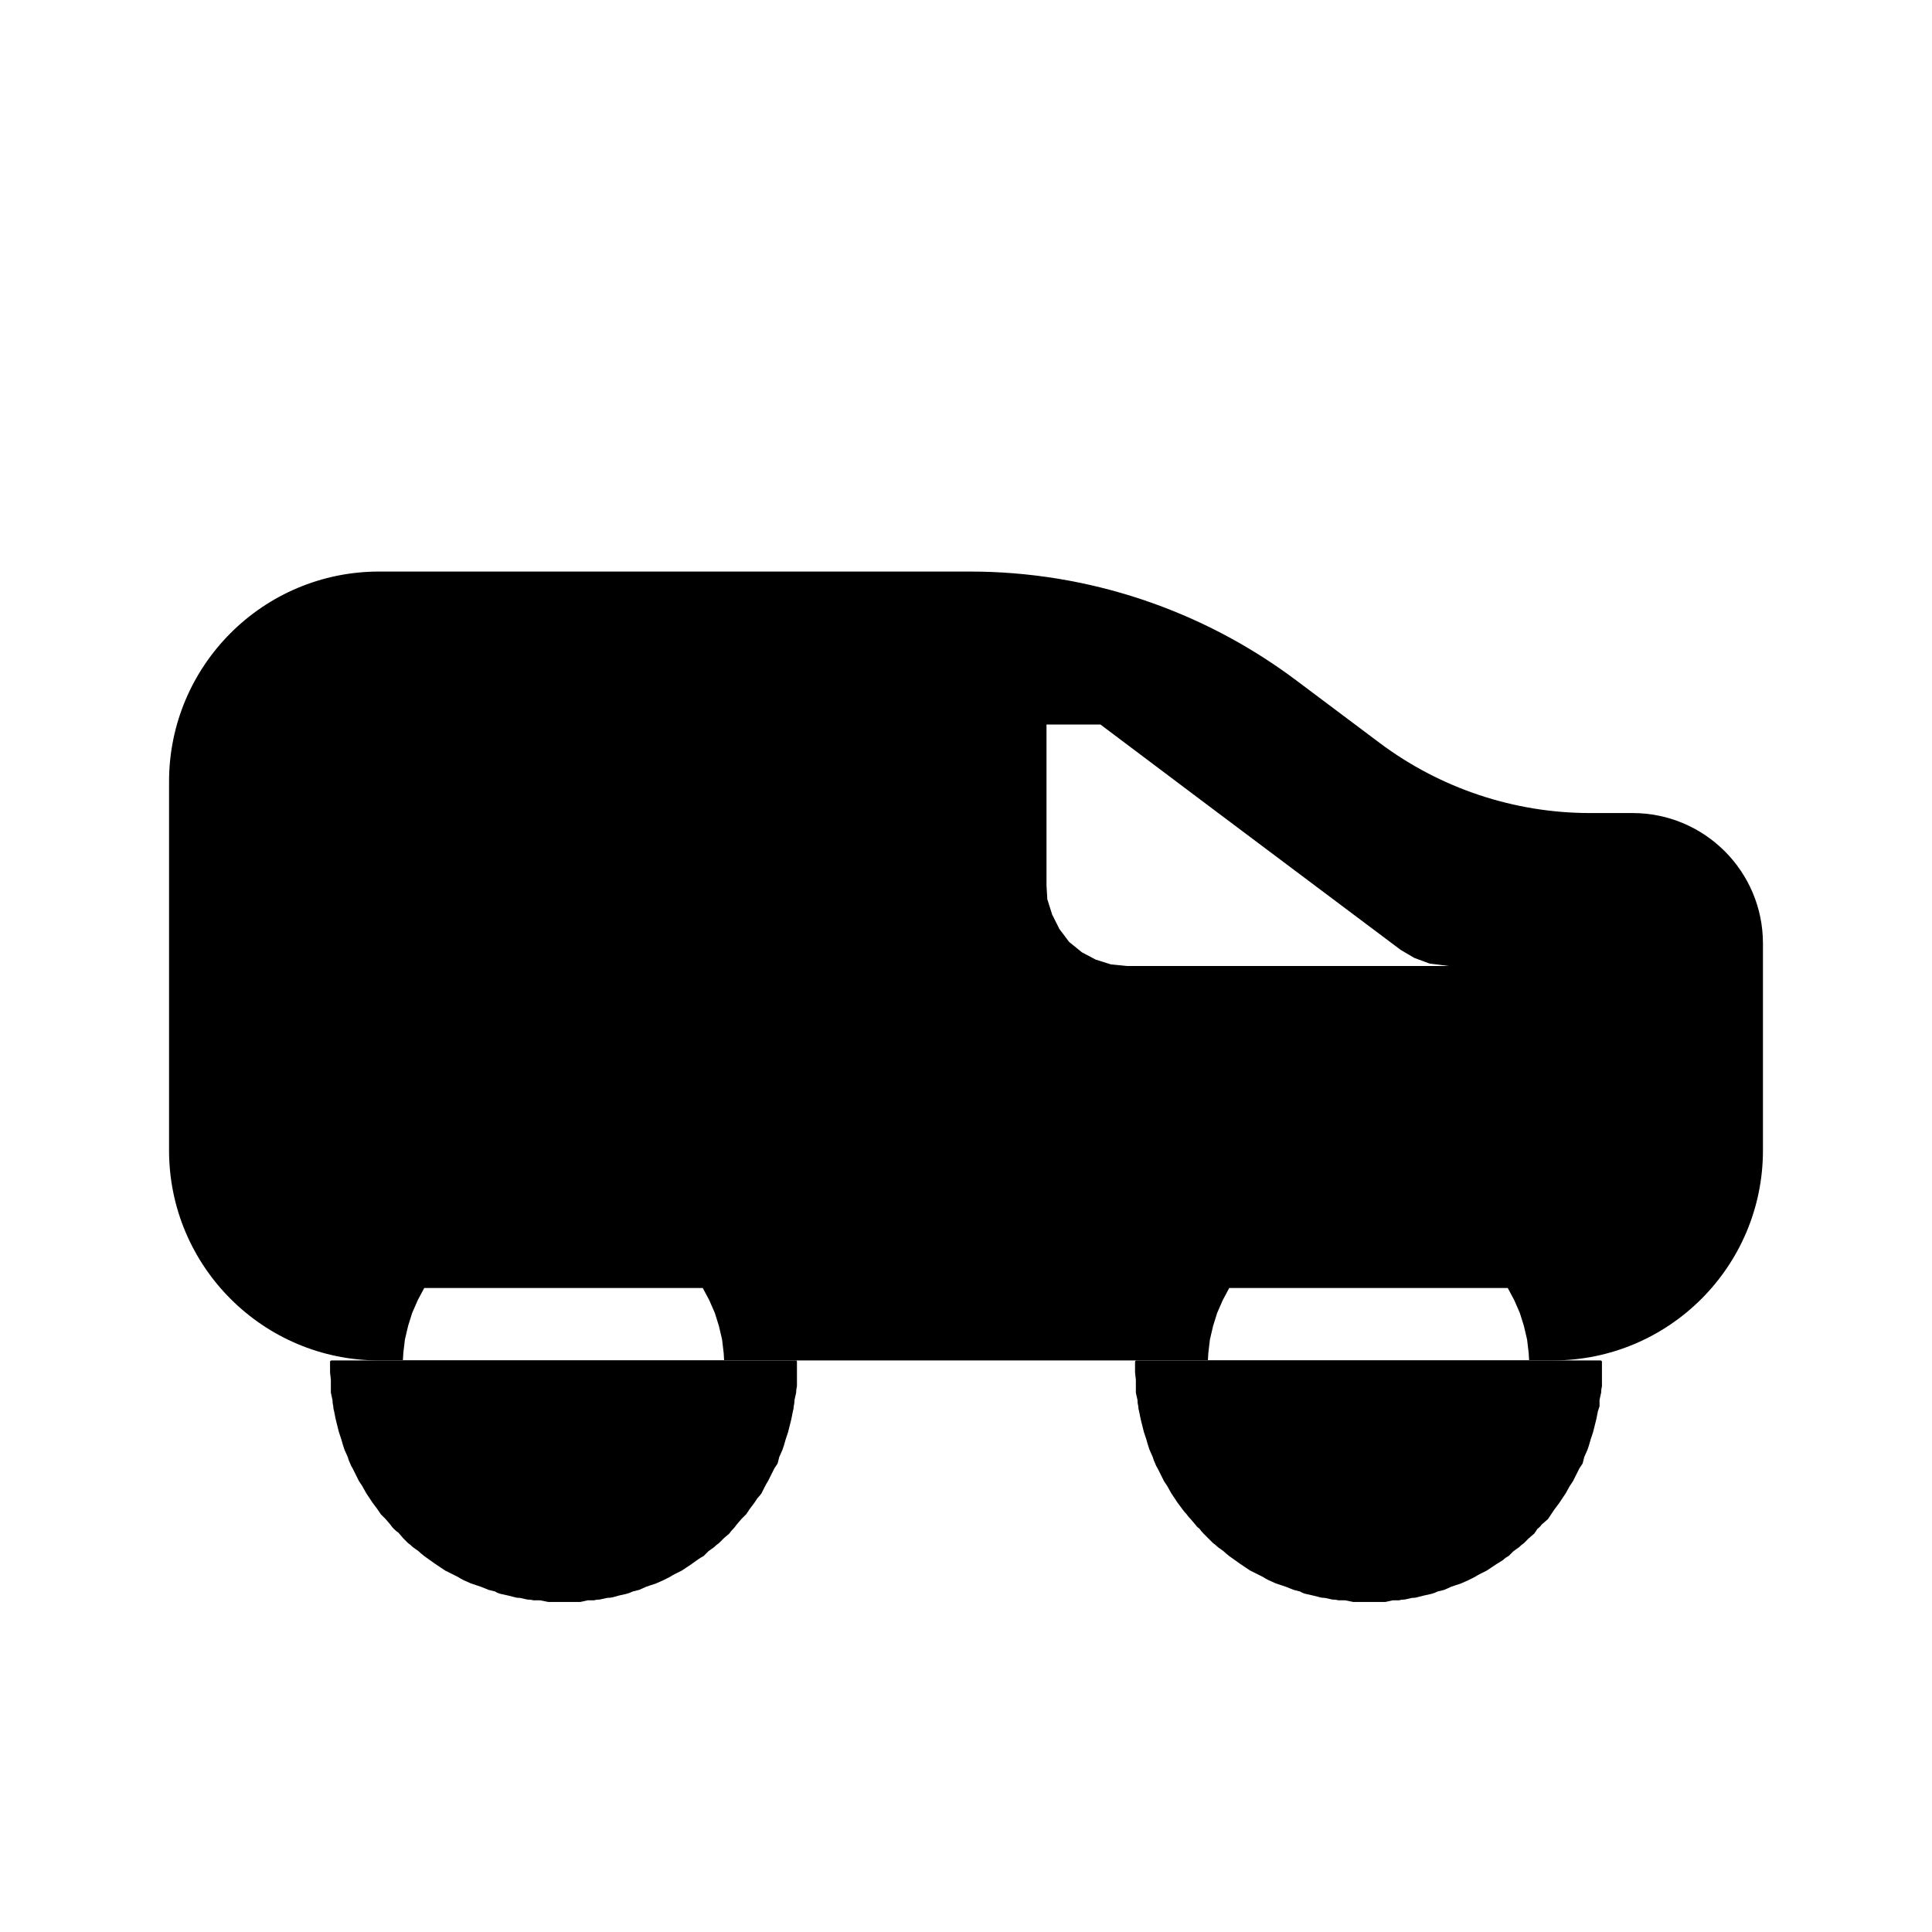
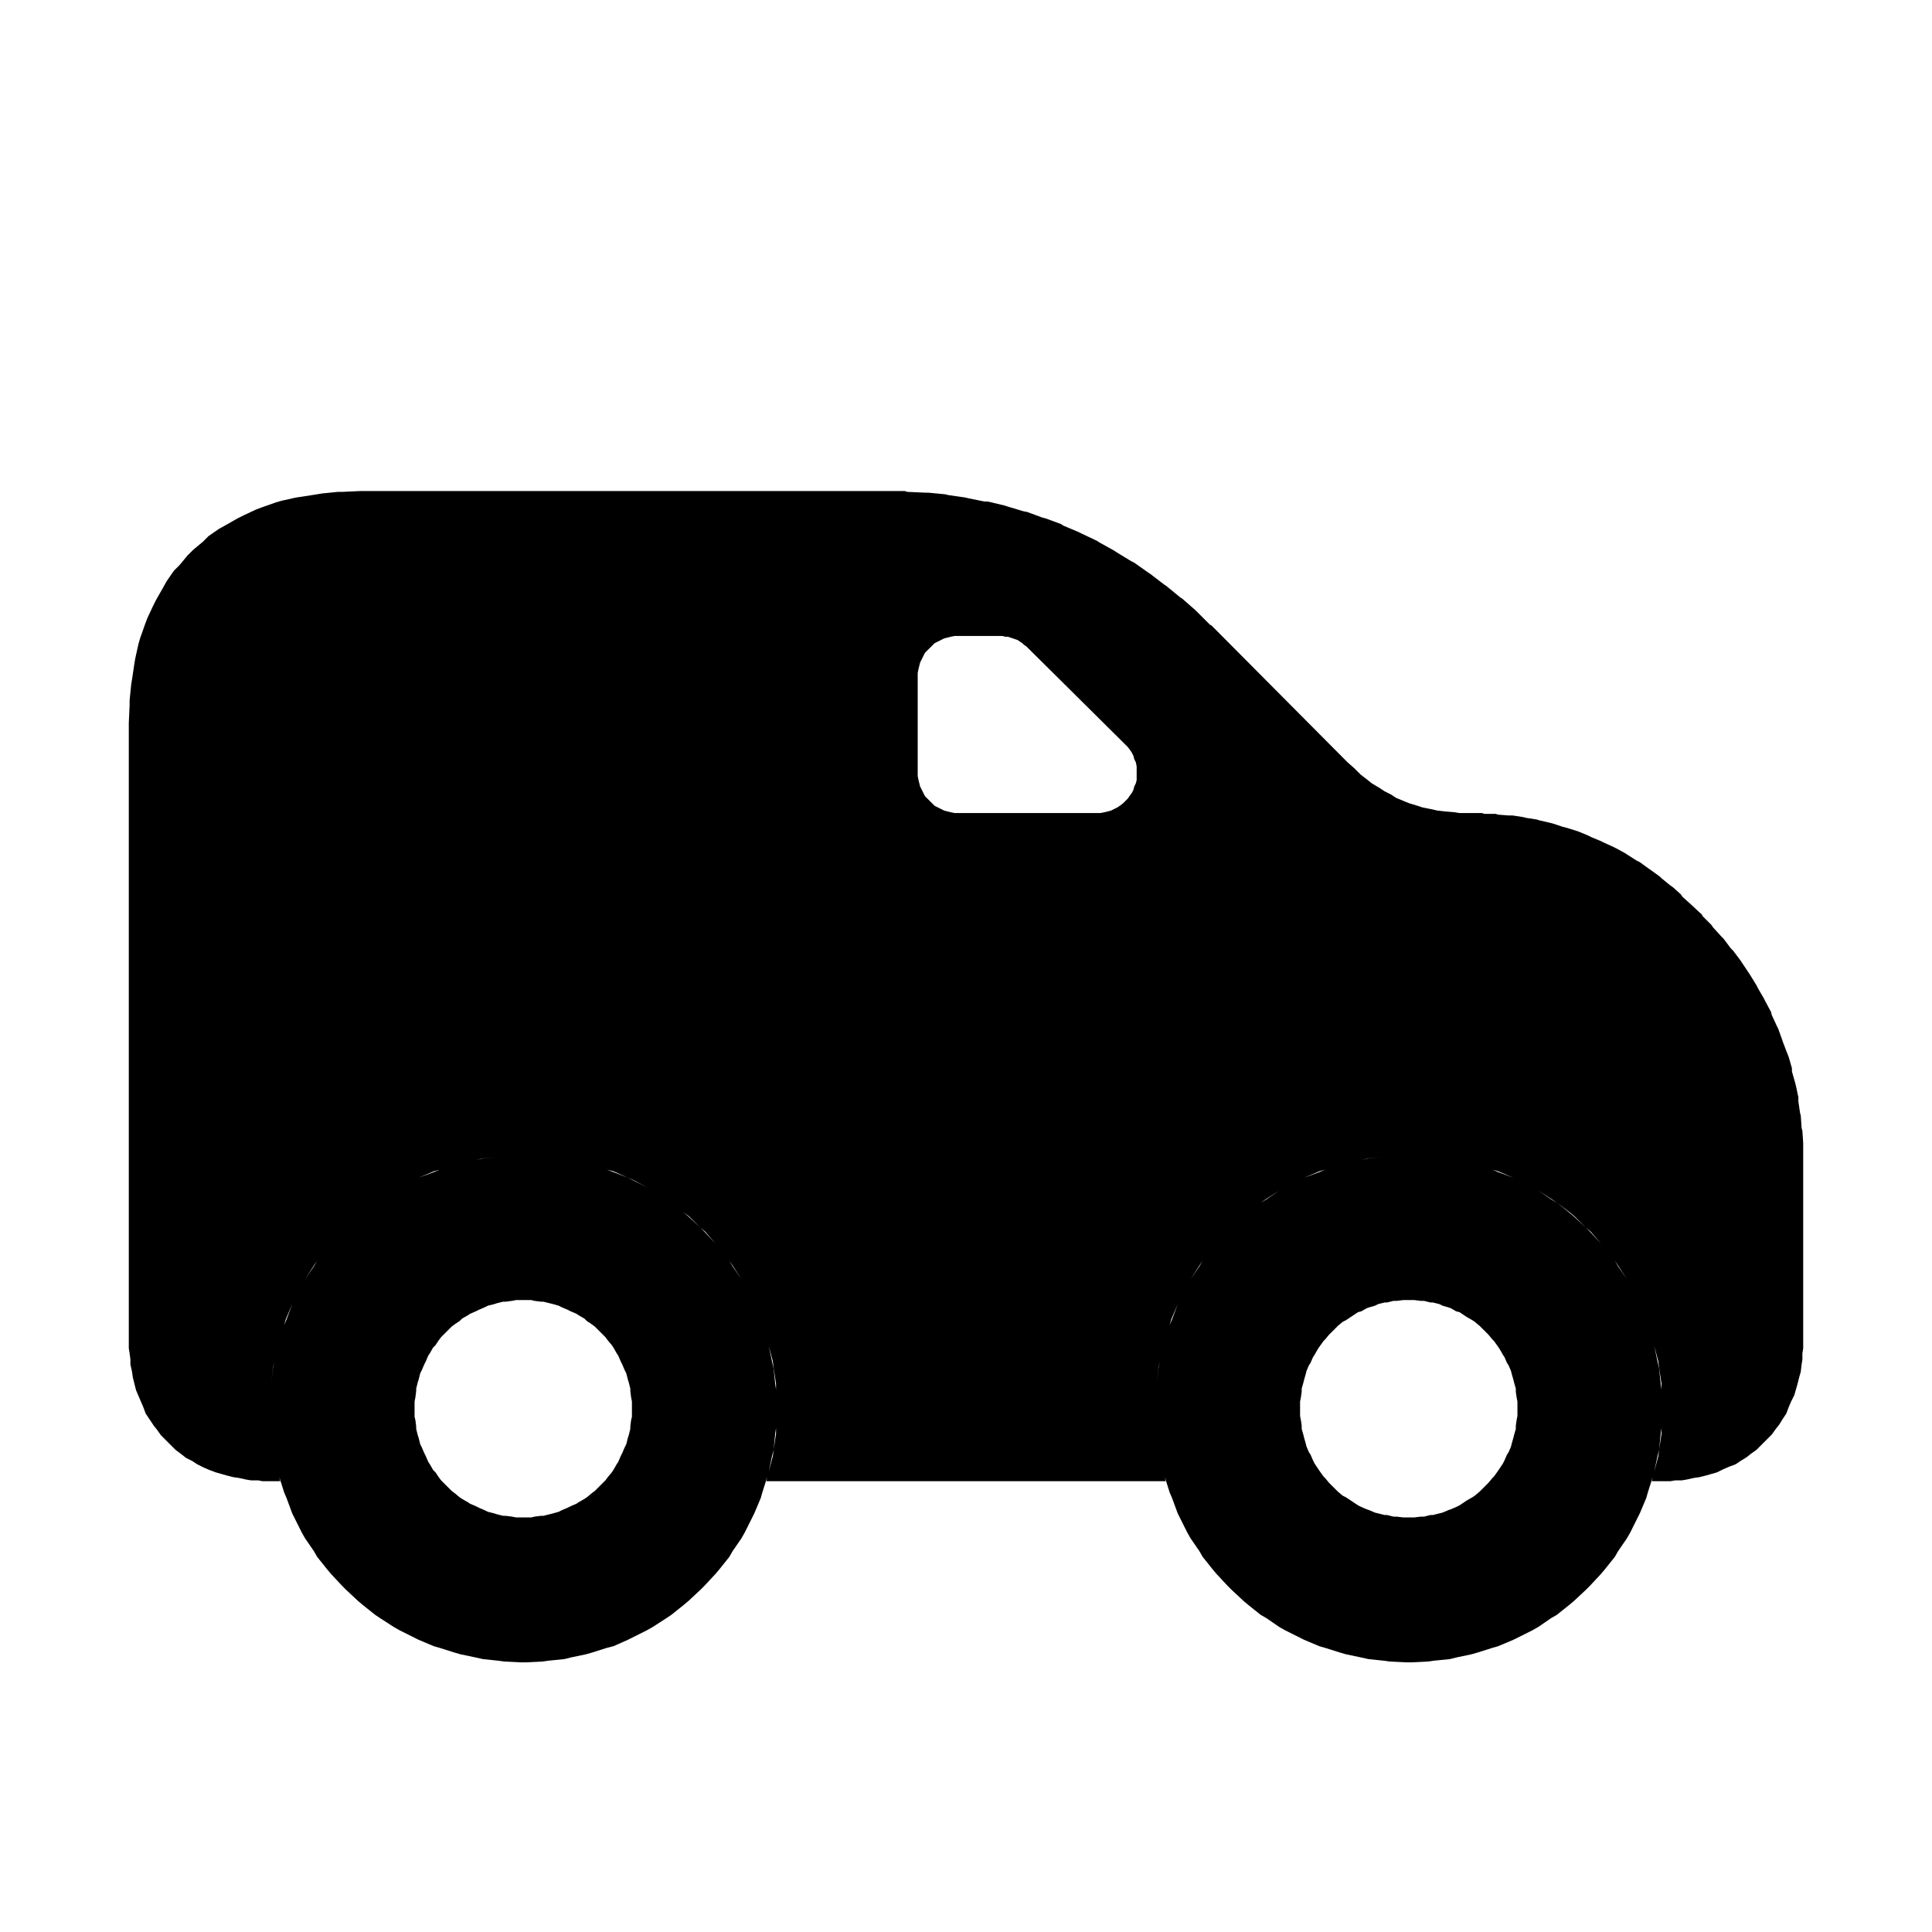
<svg xmlns="http://www.w3.org/2000/svg" viewBox="0 0 24 24" width="20" height="20" fill="currentColor">
-   <path fill-rule="evenodd" d="M2.1 14.29L2.1 9.71A2.61 2.61 0 0 1 4.71 7.1L12.05 7.1A6.75 6.75 0 0 1 16.1 8.45L17.14 9.23A4.36 4.36 0 0 0 19.75 10.1L20.28 10.1A1.62 1.62 0 0 1 21.9 11.72L21.9 14.29A2.61 2.61 0 0 1 19.29 16.9L4.71 16.9A2.61 2.61 0 0 1 2.1 14.29Z M8.81 16.15L8.88 16.31L8.93 16.47L8.97 16.64L8.99 16.81L9 16.98L8.99 17.15L8.98 17.32L8.94 17.49L8.89 17.65L8.83 17.81L8.75 17.96L8.66 18.11L8.57 18.25L8.45 18.38L8.33 18.5L8.2 18.61L8.06 18.7L7.91 18.79L7.75 18.86L7.59 18.92L7.43 18.96L7.26 18.99L7.09 19L6.91 19L6.74 18.99L6.58 18.96L6.41 18.92L6.25 18.86L6.09 18.79L5.94 18.7L5.8 18.61L5.67 18.5L5.55 18.38L5.44 18.25L5.34 18.11L5.25 17.96L5.17 17.81L5.11 17.65L5.06 17.49L5.03 17.32L5.01 17.15L5 16.98L5.01 16.81L5.03 16.64L5.07 16.47L5.12 16.31L5.19 16.15L5.27 16L8.73 16ZM18.81 16.15L18.88 16.31L18.93 16.47L18.97 16.64L18.99 16.81L19 16.98L19 17.15L18.98 17.32L18.94 17.49L18.89 17.65L18.83 17.81L18.75 17.96L18.67 18.11L18.57 18.25L18.45 18.38L18.33 18.5L18.2 18.61L18.06 18.7L17.91 18.79L17.75 18.86L17.59 18.92L17.43 18.96L17.26 18.99L17.09 19L16.91 19L16.74 18.99L16.58 18.96L16.41 18.92L16.25 18.86L16.09 18.79L15.94 18.7L15.8 18.61L15.67 18.5L15.55 18.38L15.44 18.25L15.34 18.11L15.25 17.96L15.17 17.81L15.11 17.65L15.06 17.49L15.03 17.32L15.01 17.15L15 16.98L15.01 16.81L15.03 16.64L15.07 16.47L15.12 16.31L15.19 16.15L15.27 16L18.73 16ZM15 10L17.4 11.8L17.57 11.9L17.76 11.97L18 12L14 12L13.8 11.98L13.61 11.92L13.44 11.83L13.28 11.7L13.16 11.54L13.07 11.36L13.01 11.17L13 11L13 9L13.67 9Z" />
-   <path d="M19.9 16.92 Q19.9 16.93 19.9 16.95 L19.9 16.97 Q19.9 17.01 19.9 17.05 L19.9 17.14 Q19.9 17.18 19.9 17.22 L19.9 17.22 Q19.89 17.26 19.89 17.3 L19.87 17.39 Q19.87 17.43 19.87 17.47 L19.87 17.47 Q19.86 17.5 19.85 17.53 L19.83 17.63 Q19.82 17.67 19.81 17.71 L19.81 17.71 Q19.8 17.75 19.79 17.79 L19.76 17.88 Q19.75 17.91 19.74 17.95 L19.74 17.95 Q19.73 17.98 19.72 18.01 L19.68 18.1 Q19.67 18.14 19.66 18.18 L19.66 18.18 Q19.64 18.21 19.62 18.24 L19.58 18.32 Q19.56 18.36 19.54 18.4 L19.54 18.4 Q19.52 18.43 19.5 18.46 L19.45 18.55 Q19.43 18.58 19.41 18.61 L19.41 18.61 Q19.39 18.64 19.37 18.67 L19.31 18.75 Q19.29 18.78 19.27 18.81 L19.27 18.81 Q19.25 18.84 19.23 18.87 L19.15 18.94 Q19.13 18.97 19.1 18.99 L19.1 18.99 Q19.08 19.02 19.06 19.05 L18.99 19.11 Q18.96 19.14 18.93 19.17 L18.93 19.17 Q18.9 19.19 18.87 19.22 L18.8 19.27 Q18.77 19.3 18.74 19.33 L18.74 19.33 Q18.7 19.35 18.67 19.38 L18.59 19.43 Q18.56 19.45 18.53 19.47 L18.53 19.47 Q18.5 19.49 18.47 19.51 L18.39 19.55 Q18.35 19.57 18.32 19.59 L18.32 19.59 Q18.28 19.61 18.24 19.63 L18.15 19.67 Q18.12 19.68 18.09 19.69 L18.09 19.69 Q18.06 19.7 18.03 19.71 L17.94 19.75 Q17.9 19.76 17.86 19.77 L17.86 19.77 Q17.82 19.79 17.78 19.8 L17.69 19.82 Q17.65 19.83 17.61 19.84 L17.61 19.84 Q17.58 19.85 17.54 19.85 L17.45 19.87 Q17.41 19.87 17.38 19.88 L17.38 19.88 Q17.34 19.88 17.3 19.88 L17.21 19.9 Q17.17 19.9 17.13 19.9 L17.13 19.9 Q17.09 19.9 17.05 19.9 L16.95 19.9 Q16.91 19.9 16.88 19.9 L16.88 19.9 Q16.84 19.9 16.81 19.9 L16.71 19.88 Q16.67 19.88 16.63 19.88 L16.63 19.88 Q16.59 19.87 16.55 19.87 L16.46 19.85 Q16.42 19.85 16.39 19.84 L16.39 19.84 Q16.35 19.83 16.31 19.82 L16.22 19.8 Q16.18 19.79 16.15 19.77 L16.15 19.77 Q16.11 19.76 16.07 19.75 L15.97 19.71 Q15.94 19.7 15.91 19.69 L15.91 19.69 Q15.88 19.68 15.85 19.67 L15.76 19.63 Q15.72 19.61 15.69 19.59 L15.69 19.59 Q15.65 19.57 15.61 19.55 L15.53 19.51 Q15.5 19.49 15.47 19.47 L15.47 19.47 Q15.44 19.45 15.41 19.43 L15.34 19.38 Q15.3 19.35 15.27 19.33 L15.27 19.33 Q15.23 19.3 15.2 19.27 L15.13 19.22 Q15.1 19.19 15.07 19.17 L15.07 19.17 Q15.04 19.14 15.01 19.11 L14.95 19.05 Q14.92 19.02 14.9 18.99 L14.9 18.99 Q14.87 18.97 14.85 18.94 L14.79 18.87 Q14.76 18.84 14.74 18.81 L14.74 18.81 Q14.71 18.78 14.69 18.75 L14.63 18.67 Q14.61 18.64 14.59 18.61 L14.59 18.61 Q14.57 18.58 14.55 18.55 L14.5 18.46 Q14.48 18.43 14.46 18.4 L14.46 18.4 Q14.44 18.36 14.42 18.32 L14.38 18.24 Q14.36 18.21 14.35 18.18 L14.35 18.18 Q14.33 18.14 14.32 18.1 L14.28 18.01 Q14.27 17.98 14.26 17.95 L14.26 17.95 Q14.25 17.91 14.24 17.88 L14.21 17.79 Q14.2 17.75 14.19 17.71 L14.19 17.71 Q14.18 17.67 14.17 17.63 L14.15 17.53 Q14.14 17.5 14.14 17.47 L14.14 17.47 Q14.13 17.43 14.13 17.39 L14.11 17.3 Q14.11 17.26 14.11 17.22 L14.11 17.22 Q14.11 17.18 14.11 17.14 L14.1 17.05 Q14.1 17.01 14.1 16.97 L14.1 16.95 Q14.1 16.93 14.1 16.92 L14.1 16.92 Q14.1 16.9 14.12 16.9 L19.88 16.9 Q19.9 16.9 19.9 16.92 Z M9.9 16.92 Q9.9 16.93 9.9 16.95 L9.9 16.97 Q9.9 17.01 9.9 17.05 L9.9 17.14 Q9.9 17.18 9.9 17.22 L9.9 17.22 Q9.89 17.26 9.89 17.3 L9.87 17.39 Q9.87 17.43 9.86 17.47 L9.86 17.47 Q9.86 17.5 9.85 17.53 L9.83 17.63 Q9.82 17.67 9.81 17.71 L9.81 17.71 Q9.8 17.75 9.79 17.79 L9.76 17.88 Q9.75 17.91 9.74 17.95 L9.74 17.95 Q9.73 17.98 9.72 18.01 L9.68 18.1 Q9.67 18.14 9.66 18.18 L9.66 18.18 Q9.64 18.21 9.62 18.24 L9.58 18.32 Q9.56 18.36 9.54 18.4 L9.54 18.4 Q9.52 18.43 9.5 18.47 L9.46 18.55 Q9.44 18.58 9.41 18.61 L9.41 18.61 Q9.39 18.64 9.37 18.67 L9.31 18.75 Q9.29 18.78 9.27 18.81 L9.27 18.81 Q9.24 18.84 9.21 18.87 L9.15 18.94 Q9.13 18.97 9.11 18.99 L9.11 18.99 Q9.08 19.02 9.06 19.05 L8.99 19.11 Q8.96 19.14 8.93 19.17 L8.93 19.17 Q8.9 19.19 8.87 19.22 L8.8 19.27 Q8.77 19.3 8.74 19.33 L8.74 19.33 Q8.7 19.35 8.66 19.38 L8.59 19.43 Q8.56 19.45 8.53 19.47 L8.53 19.47 Q8.5 19.49 8.47 19.51 L8.39 19.55 Q8.35 19.57 8.32 19.59 L8.32 19.59 Q8.28 19.61 8.24 19.63 L8.15 19.67 Q8.12 19.68 8.09 19.69 L8.09 19.69 Q8.06 19.7 8.03 19.71 L7.94 19.75 Q7.9 19.76 7.86 19.77 L7.86 19.77 Q7.82 19.79 7.78 19.8 L7.69 19.82 Q7.65 19.83 7.62 19.84 L7.62 19.84 Q7.58 19.85 7.54 19.85 L7.45 19.87 Q7.41 19.87 7.38 19.88 L7.38 19.88 Q7.34 19.88 7.3 19.88 L7.21 19.9 Q7.17 19.9 7.13 19.9 L7.13 19.9 Q7.09 19.9 7.05 19.9 L6.95 19.9 Q6.91 19.9 6.88 19.9 L6.88 19.9 Q6.84 19.9 6.81 19.9 L6.71 19.88 Q6.67 19.88 6.63 19.88 L6.63 19.88 Q6.59 19.87 6.55 19.87 L6.46 19.85 Q6.42 19.85 6.39 19.84 L6.39 19.84 Q6.35 19.83 6.31 19.82 L6.22 19.8 Q6.18 19.79 6.15 19.77 L6.15 19.77 Q6.11 19.76 6.07 19.75 L5.97 19.71 Q5.94 19.7 5.91 19.69 L5.91 19.69 Q5.88 19.68 5.85 19.67 L5.76 19.63 Q5.72 19.61 5.69 19.59 L5.69 19.59 Q5.65 19.57 5.61 19.55 L5.53 19.51 Q5.5 19.49 5.47 19.47 L5.47 19.47 Q5.44 19.45 5.41 19.43 L5.34 19.38 Q5.3 19.35 5.27 19.33 L5.27 19.33 Q5.23 19.3 5.2 19.27 L5.13 19.22 Q5.1 19.19 5.07 19.17 L5.07 19.17 Q5.04 19.14 5.01 19.11 L4.95 19.04 Q4.92 19.02 4.89 18.99 L4.89 18.99 Q4.87 18.97 4.85 18.94 L4.79 18.87 Q4.76 18.84 4.73 18.81 L4.73 18.81 Q4.71 18.78 4.69 18.75 L4.63 18.67 Q4.61 18.64 4.59 18.61 L4.59 18.61 Q4.57 18.58 4.55 18.55 L4.5 18.46 Q4.48 18.43 4.46 18.4 L4.46 18.4 Q4.44 18.36 4.42 18.32 L4.38 18.24 Q4.36 18.21 4.35 18.18 L4.35 18.18 Q4.33 18.14 4.32 18.1 L4.28 18.01 Q4.27 17.98 4.26 17.95 L4.26 17.95 Q4.25 17.91 4.24 17.88 L4.21 17.79 Q4.2 17.75 4.19 17.71 L4.19 17.71 Q4.18 17.67 4.17 17.63 L4.15 17.53 Q4.14 17.5 4.14 17.47 L4.14 17.47 Q4.13 17.43 4.13 17.39 L4.11 17.3 Q4.11 17.26 4.11 17.22 L4.11 17.22 Q4.11 17.18 4.11 17.14 L4.1 17.05 Q4.1 17.01 4.1 16.97 L4.1 16.95 Q4.1 16.93 4.1 16.92 L4.1 16.92 Q4.1 16.9 4.12 16.9 L9.89 16.9 Q9.9 16.9 9.9 16.92 Z" />
+   <path d="M6.74 14.36L6.81 14.37L7.01 14.39L7.09 14.41L7.28 14.45L7.35 14.47L7.54 14.53L7.62 14.56L7.8 14.63L7.86 14.66L8.04 14.75L8.11 14.79L8.28 14.9L8.34 14.94L8.49 15.06L8.55 15.11L8.7 15.25L8.75 15.3L8.89 15.45L8.94 15.51L9.06 15.66L9.1 15.73L9.21 15.89L9.25 15.96L9.34 16.14L9.37 16.2L9.45 16.39L9.47 16.46L9.53 16.65L9.55 16.72L9.59 16.91L9.61 17L9.63 17.19L9.64 17.26L9.65 17.46L9.65 17.54L9.64 17.74L9.63 17.81L9.61 18.01L9.59 18.09L9.55 18.28L9.53 18.35L9.47 18.54L9.45 18.61L9.37 18.8L9.34 18.86L9.25 19.04L9.21 19.11L9.1 19.27L9.06 19.34L8.94 19.49L8.89 19.55L8.75 19.7L8.7 19.75L8.55 19.89L8.49 19.94L8.34 20.06L8.28 20.1L8.11 20.21L8.04 20.25L7.86 20.34L7.8 20.37L7.62 20.45L7.54 20.47L7.35 20.53L7.28 20.55L7.09 20.59L7.01 20.61L6.81 20.63L6.74 20.64L6.54 20.65L6.46 20.65L6.26 20.64L6.19 20.63L6 20.61L5.91 20.59L5.72 20.55L5.65 20.53L5.46 20.47L5.39 20.45L5.2 20.37L5.14 20.34L4.96 20.25L4.89 20.21L4.72 20.1L4.66 20.06L4.51 19.94L4.45 19.89L4.3 19.75L4.25 19.7L4.11 19.55L4.06 19.49L3.94 19.34L3.9 19.27L3.79 19.11L3.75 19.04L3.66 18.86L3.63 18.8L3.56 18.61L3.53 18.54L3.47 18.35L3.45 18.28L3.41 18.09L3.39 18.01L3.37 17.81L3.36 17.74L3.35 17.54L3.35 17.46L3.36 17.26L3.37 17.19L3.39 17L3.41 16.91L3.45 16.72L3.47 16.65L3.53 16.46L3.56 16.39L3.63 16.2L3.66 16.14L3.75 15.96L3.79 15.89L3.9 15.73L3.94 15.66L4.06 15.51L4.11 15.45L4.25 15.3L4.3 15.25L4.45 15.11L4.51 15.06L4.66 14.94L4.72 14.9L4.89 14.79L4.96 14.75L5.14 14.66L5.2 14.63L5.39 14.56L5.46 14.53L5.65 14.47L5.72 14.45L5.91 14.41L6 14.39L6.19 14.37L6.26 14.36L6.46 14.35L6.54 14.35ZM17.74 14.36L17.81 14.37L18.01 14.39L18.09 14.41L18.28 14.45L18.35 14.47L18.54 14.53L18.61 14.56L18.8 14.63L18.86 14.66L19.04 14.75L19.11 14.79L19.27 14.9L19.34 14.94L19.49 15.06L19.55 15.11L19.7 15.25L19.75 15.3L19.89 15.45L19.94 15.51L20.06 15.66L20.1 15.73L20.21 15.89L20.25 15.96L20.34 16.14L20.37 16.2L20.45 16.39L20.47 16.46L20.53 16.65L20.55 16.72L20.59 16.91L20.61 17L20.63 17.19L20.64 17.26L20.65 17.46L20.65 17.54L20.64 17.74L20.63 17.81L20.61 18.01L20.59 18.09L20.55 18.28L20.53 18.35L20.47 18.54L20.45 18.61L20.37 18.8L20.34 18.86L20.25 19.04L20.21 19.11L20.1 19.27L20.06 19.34L19.94 19.49L19.89 19.55L19.75 19.7L19.7 19.75L19.55 19.89L19.49 19.94L19.34 20.06L19.27 20.1L19.11 20.21L19.04 20.25L18.86 20.34L18.8 20.37L18.61 20.45L18.54 20.47L18.35 20.53L18.28 20.55L18.09 20.59L18.01 20.61L17.81 20.63L17.74 20.64L17.54 20.65L17.46 20.65L17.26 20.64L17.19 20.63L17 20.61L16.91 20.59L16.72 20.55L16.65 20.53L16.46 20.47L16.39 20.45L16.2 20.37L16.14 20.34L15.96 20.25L15.89 20.21L15.73 20.1L15.66 20.06L15.51 19.94L15.45 19.89L15.3 19.75L15.25 19.7L15.11 19.55L15.06 19.49L14.94 19.34L14.9 19.27L14.79 19.11L14.75 19.04L14.66 18.86L14.63 18.8L14.56 18.61L14.53 18.54L14.47 18.35L14.45 18.28L14.41 18.09L14.39 18.01L14.37 17.81L14.36 17.74L14.35 17.54L14.35 17.46L14.36 17.26L14.37 17.19L14.39 17L14.41 16.91L14.45 16.72L14.47 16.65L14.53 16.46L14.56 16.39L14.63 16.2L14.66 16.14L14.75 15.96L14.79 15.89L14.9 15.73L14.94 15.66L15.06 15.51L15.11 15.45L15.25 15.3L15.3 15.25L15.45 15.11L15.51 15.06L15.66 14.94L15.73 14.9L15.89 14.79L15.96 14.75L16.14 14.66L16.2 14.63L16.39 14.56L16.46 14.53L16.65 14.47L16.72 14.45L16.91 14.41L17 14.39L17.19 14.37L17.26 14.36L17.46 14.35L17.54 14.35ZM6.48 16.15L6.41 16.15L6.36 16.16L6.28 16.17L6.25 16.17L6.17 16.19L6.14 16.2L6.06 16.22L6.02 16.24L5.95 16.27L5.91 16.29L5.84 16.32L5.81 16.34L5.74 16.38L5.71 16.41L5.65 16.45L5.61 16.48L5.56 16.53L5.53 16.56L5.48 16.61L5.45 16.65L5.41 16.71L5.38 16.74L5.34 16.81L5.32 16.84L5.29 16.91L5.27 16.95L5.24 17.02L5.22 17.06L5.2 17.14L5.19 17.17L5.17 17.25L5.17 17.28L5.16 17.36L5.15 17.41L5.15 17.48L5.15 17.52L5.15 17.6L5.16 17.64L5.17 17.72L5.17 17.75L5.19 17.83L5.2 17.86L5.22 17.94L5.24 17.98L5.27 18.05L5.29 18.09L5.32 18.16L5.34 18.19L5.38 18.26L5.41 18.29L5.45 18.35L5.48 18.39L5.53 18.44L5.56 18.47L5.61 18.52L5.65 18.55L5.71 18.6L5.74 18.62L5.81 18.66L5.84 18.68L5.91 18.71L5.95 18.73L6.02 18.76L6.06 18.78L6.14 18.8L6.17 18.81L6.25 18.83L6.28 18.83L6.36 18.84L6.41 18.85L6.48 18.85L6.52 18.85L6.6 18.85L6.64 18.84L6.72 18.83L6.75 18.83L6.83 18.81L6.87 18.8L6.94 18.78L6.98 18.76L7.05 18.73L7.09 18.71L7.16 18.68L7.19 18.66L7.26 18.62L7.29 18.6L7.35 18.55L7.39 18.52L7.44 18.47L7.47 18.44L7.52 18.39L7.55 18.35L7.6 18.29L7.62 18.26L7.66 18.19L7.68 18.16L7.71 18.09L7.73 18.05L7.76 17.98L7.78 17.94L7.8 17.86L7.81 17.83L7.83 17.75L7.83 17.72L7.84 17.64L7.85 17.6L7.85 17.52L7.85 17.48L7.85 17.41L7.84 17.36L7.83 17.28L7.83 17.25L7.81 17.17L7.8 17.14L7.78 17.06L7.76 17.02L7.73 16.95L7.71 16.91L7.68 16.84L7.66 16.81L7.62 16.74L7.6 16.71L7.55 16.65L7.52 16.61L7.47 16.56L7.44 16.53L7.39 16.48L7.35 16.45L7.29 16.41L7.26 16.38L7.19 16.34L7.16 16.32L7.09 16.29L7.05 16.27L6.98 16.24L6.94 16.22L6.87 16.2L6.83 16.19L6.75 16.17L6.72 16.17L6.64 16.16L6.6 16.15L6.52 16.15ZM17.46 16.15L17.43 16.15L17.35 16.16L17.31 16.16L17.23 16.18L17.2 16.18L17.12 16.2L17.08 16.22L17.01 16.24L16.98 16.25L16.91 16.29L16.87 16.3L16.81 16.34L16.78 16.36L16.72 16.4L16.68 16.42L16.62 16.47L16.59 16.5L16.54 16.55L16.51 16.58L16.46 16.64L16.44 16.66L16.39 16.73L16.37 16.76L16.33 16.83L16.31 16.86L16.28 16.93L16.26 16.96L16.23 17.03L16.22 17.07L16.2 17.14L16.19 17.18L16.17 17.25L16.17 17.29L16.16 17.36L16.15 17.41L16.15 17.48L16.15 17.52L16.15 17.59L16.16 17.64L16.17 17.71L16.17 17.75L16.19 17.82L16.2 17.86L16.22 17.93L16.23 17.97L16.26 18.04L16.28 18.07L16.31 18.14L16.33 18.18L16.37 18.24L16.39 18.27L16.44 18.34L16.46 18.36L16.51 18.42L16.54 18.45L16.59 18.5L16.62 18.53L16.68 18.58L16.72 18.6L16.78 18.64L16.81 18.66L16.87 18.7L16.91 18.72L16.98 18.75L17.01 18.76L17.08 18.79L17.12 18.8L17.2 18.82L17.23 18.82L17.31 18.84L17.35 18.84L17.43 18.85L17.46 18.85L17.54 18.85L17.57 18.85L17.65 18.84L17.69 18.84L17.77 18.82L17.8 18.82L17.88 18.8L17.92 18.79L17.99 18.76L18.02 18.75L18.09 18.72L18.13 18.7L18.19 18.66L18.22 18.64L18.29 18.6L18.32 18.58L18.38 18.53L18.41 18.5L18.46 18.45L18.49 18.42L18.54 18.36L18.56 18.34L18.61 18.27L18.63 18.24L18.67 18.18L18.69 18.14L18.72 18.07L18.74 18.04L18.77 17.97L18.78 17.93L18.8 17.86L18.81 17.82L18.83 17.75L18.83 17.71L18.84 17.64L18.85 17.59L18.85 17.52L18.85 17.48L18.85 17.41L18.84 17.36L18.83 17.29L18.83 17.25L18.81 17.18L18.8 17.14L18.78 17.07L18.77 17.03L18.74 16.96L18.72 16.93L18.69 16.86L18.67 16.83L18.63 16.76L18.61 16.73L18.56 16.66L18.54 16.64L18.49 16.58L18.46 16.55L18.41 16.5L18.38 16.47L18.32 16.42L18.29 16.4L18.22 16.36L18.19 16.34L18.13 16.3L18.09 16.29L18.02 16.25L17.99 16.24L17.92 16.22L17.88 16.2L17.8 16.18L17.77 16.18L17.69 16.16L17.65 16.16L17.57 16.15L17.54 16.15ZM11.24 6.1L11.27 6.11L11.49 6.12L11.53 6.12L11.74 6.14L11.78 6.15L11.99 6.18L12.03 6.19L12.23 6.23L12.27 6.23L12.48 6.28L12.51 6.29L12.71 6.35L12.76 6.36L12.95 6.43L12.99 6.44L13.18 6.51L13.21 6.53L13.4 6.61L13.44 6.63L13.63 6.72L13.66 6.74L13.84 6.84L13.87 6.86L14.05 6.97L14.09 6.99L14.26 7.11L14.29 7.13L14.46 7.26L14.49 7.28L14.66 7.42L14.69 7.44L14.85 7.58L14.88 7.61L15.03 7.76L15.05 7.77L16.74 9.47L16.82 9.54L16.9 9.62L16.99 9.69L17.04 9.73L17.14 9.79L17.2 9.83L17.28 9.87L17.34 9.91L17.46 9.96L17.51 9.98L17.61 10.01L17.67 10.03L17.77 10.05L17.86 10.07L17.95 10.08L18.07 10.09L18.13 10.1L18.41 10.1L18.44 10.11L18.58 10.11L18.61 10.12L18.74 10.13L18.79 10.13L18.92 10.15L18.96 10.16L19.09 10.18L19.12 10.19L19.25 10.22L19.29 10.23L19.41 10.27L19.45 10.28L19.58 10.32L19.61 10.33L19.73 10.38L19.77 10.4L19.89 10.45L19.93 10.47L20.04 10.52L20.08 10.54L20.19 10.6L20.22 10.62L20.33 10.69L20.37 10.71L20.48 10.79L20.51 10.81L20.62 10.89L20.64 10.91L20.75 11L20.78 11.02L20.88 11.11L20.9 11.14L21 11.23L21.14 11.36L21.15 11.38L21.26 11.49L21.28 11.52L21.38 11.63L21.41 11.66L21.5 11.78L21.53 11.81L21.62 11.93L21.64 11.96L21.72 12.08L21.74 12.11L21.82 12.24L21.84 12.28L21.91 12.4L21.93 12.44L22 12.57L22.01 12.61L22.07 12.74L22.09 12.78L22.14 12.92L22.15 12.95L22.2 13.08L22.22 13.13L22.26 13.27L22.26 13.31L22.3 13.45L22.31 13.49L22.34 13.63L22.34 13.68L22.36 13.82L22.37 13.86L22.38 14.01L22.39 14.05L22.4 14.2L22.4 14.24L22.4 14.39L22.4 16.66L22.4 16.75L22.39 16.81L22.39 16.89L22.38 16.95L22.37 17.04L22.35 17.11L22.33 17.19L22.31 17.26L22.29 17.33L22.25 17.41L22.22 17.48L22.19 17.56L22.15 17.62L22.1 17.7L22.06 17.75L22.01 17.82L21.96 17.87L21.87 17.96L21.82 18.01L21.75 18.06L21.7 18.1L21.62 18.15L21.56 18.19L21.48 18.22L21.41 18.25L21.33 18.29L21.26 18.31L21.19 18.33L21.11 18.35L21.04 18.36L20.95 18.38L20.89 18.39L20.81 18.39L20.75 18.4L20.66 18.4L20.52 18.4L20.53 18.35L20.55 18.28L20.6 18.09L20.61 18.01L20.64 17.81L20.64 17.74L20.65 17.54L20.65 17.46L20.64 17.26L20.64 17.19L20.61 16.99L20.6 16.91L20.55 16.72L20.53 16.65L20.47 16.46L20.45 16.39L20.37 16.2L20.34 16.14L20.25 15.96L20.21 15.89L20.1 15.72L20.06 15.66L19.94 15.51L19.89 15.45L19.76 15.3L19.7 15.25L19.56 15.11L19.5 15.06L19.34 14.94L19.28 14.9L19.11 14.79L19.04 14.75L18.86 14.66L18.8 14.63L18.61 14.55L18.54 14.53L18.35 14.47L18.28 14.45L18.09 14.41L18.01 14.39L17.81 14.37L17.74 14.36L17.54 14.35L17.46 14.35L17.26 14.36L17.19 14.37L16.99 14.39L16.91 14.41L16.72 14.45L16.65 14.47L16.46 14.53L16.39 14.55L16.2 14.63L16.14 14.66L15.96 14.75L15.89 14.79L15.72 14.9L15.66 14.94L15.51 15.06L15.45 15.11L15.3 15.25L15.25 15.3L15.11 15.45L15.06 15.51L14.94 15.66L14.9 15.72L14.79 15.89L14.75 15.96L14.66 16.14L14.63 16.2L14.55 16.39L14.53 16.46L14.47 16.65L14.45 16.72L14.41 16.91L14.39 16.99L14.37 17.19L14.36 17.26L14.35 17.46L14.35 17.54L14.36 17.74L14.37 17.81L14.39 18.01L14.41 18.09L14.45 18.28L14.47 18.35L14.48 18.4L9.52 18.4L9.53 18.35L9.55 18.28L9.6 18.09L9.61 18.01L9.64 17.81L9.64 17.74L9.65 17.54L9.65 17.46L9.64 17.26L9.64 17.19L9.61 16.99L9.6 16.91L9.55 16.72L9.53 16.65L9.47 16.46L9.45 16.39L9.37 16.2L9.34 16.14L9.25 15.96L9.21 15.89L9.1 15.72L9.06 15.66L8.94 15.51L8.89 15.45L8.76 15.3L8.7 15.25L8.56 15.11L8.49 15.06L8.34 14.94L8.28 14.9L8.11 14.79L8.04 14.75L7.87 14.66L7.8 14.63L7.62 14.55L7.54 14.53L7.35 14.47L7.28 14.45L7.09 14.41L7.01 14.39L6.81 14.37L6.74 14.36L6.54 14.35L6.46 14.35L6.26 14.36L6.19 14.37L5.99 14.39L5.91 14.41L5.72 14.45L5.65 14.47L5.46 14.53L5.39 14.55L5.2 14.63L5.14 14.66L4.96 14.75L4.89 14.79L4.72 14.9L4.66 14.94L4.51 15.06L4.45 15.11L4.3 15.25L4.25 15.3L4.11 15.45L4.06 15.51L3.94 15.66L3.9 15.72L3.79 15.89L3.75 15.96L3.66 16.14L3.63 16.2L3.55 16.39L3.53 16.46L3.47 16.65L3.45 16.72L3.41 16.91L3.39 16.99L3.37 17.19L3.36 17.26L3.35 17.46L3.35 17.54L3.36 17.74L3.37 17.81L3.39 18.01L3.41 18.09L3.45 18.28L3.47 18.35L3.48 18.4L3.35 18.4L3.26 18.4L3.21 18.39L3.12 18.39L3.06 18.38L2.97 18.36L2.9 18.35L2.82 18.33L2.75 18.31L2.68 18.29L2.6 18.26L2.53 18.23L2.45 18.19L2.39 18.15L2.31 18.11L2.26 18.07L2.18 18.01L2.13 17.96L2.05 17.88L2 17.83L1.95 17.76L1.91 17.71L1.85 17.62L1.81 17.56L1.78 17.48L1.75 17.41L1.72 17.34L1.69 17.27L1.67 17.19L1.65 17.11L1.64 17.04L1.62 16.95L1.62 16.89L1.61 16.81L1.6 16.75L1.6 16.66L1.6 8.98L1.61 8.76L1.61 8.7L1.63 8.5L1.64 8.44L1.67 8.24L1.68 8.18L1.72 8L1.74 7.93L1.8 7.76L1.83 7.68L1.9 7.53L1.94 7.45L2.02 7.31L2.07 7.22L2.16 7.09L2.23 7.02L2.33 6.9L2.4 6.83L2.52 6.73L2.59 6.66L2.72 6.57L2.81 6.52L2.95 6.44L3.03 6.4L3.18 6.33L3.26 6.3L3.43 6.24L3.5 6.22L3.68 6.18L3.75 6.17L3.94 6.14L4 6.13L4.2 6.11L4.26 6.11L4.47 6.1L11.02 6.1ZM11.9 7.9L11.86 7.9L11.81 7.91L11.77 7.92L11.73 7.93L11.69 7.95L11.65 7.97L11.61 7.99L11.58 8.02L11.55 8.05L11.52 8.08L11.49 8.11L11.47 8.15L11.45 8.19L11.43 8.23L11.42 8.27L11.41 8.31L11.4 8.36L11.4 8.4L11.4 9.6L11.4 9.64L11.41 9.69L11.42 9.73L11.43 9.77L11.45 9.81L11.47 9.85L11.49 9.89L11.52 9.92L11.55 9.95L11.58 9.98L11.61 10.01L11.65 10.03L11.69 10.05L11.73 10.07L11.77 10.08L11.81 10.09L11.86 10.1L11.9 10.1L13.63 10.1L13.67 10.1L13.72 10.09L13.76 10.08L13.8 10.07L13.84 10.05L13.88 10.03L13.91 10.01L13.95 9.98L13.98 9.95L14.01 9.92L14.03 9.89L14.06 9.85L14.08 9.81L14.09 9.77L14.11 9.73L14.12 9.69L14.12 9.64L14.12 9.6L14.12 9.56L14.12 9.52L14.11 9.47L14.09 9.43L14.08 9.39L14.06 9.35L14.04 9.32L14.01 9.28L13.98 9.25L12.77 8.05L12.75 8.03L12.72 8.01L12.7 7.99L12.67 7.97L12.64 7.95L12.61 7.94L12.58 7.93L12.55 7.92L12.52 7.91L12.49 7.91L12.45 7.9L12.42 7.9Z" />
</svg>
